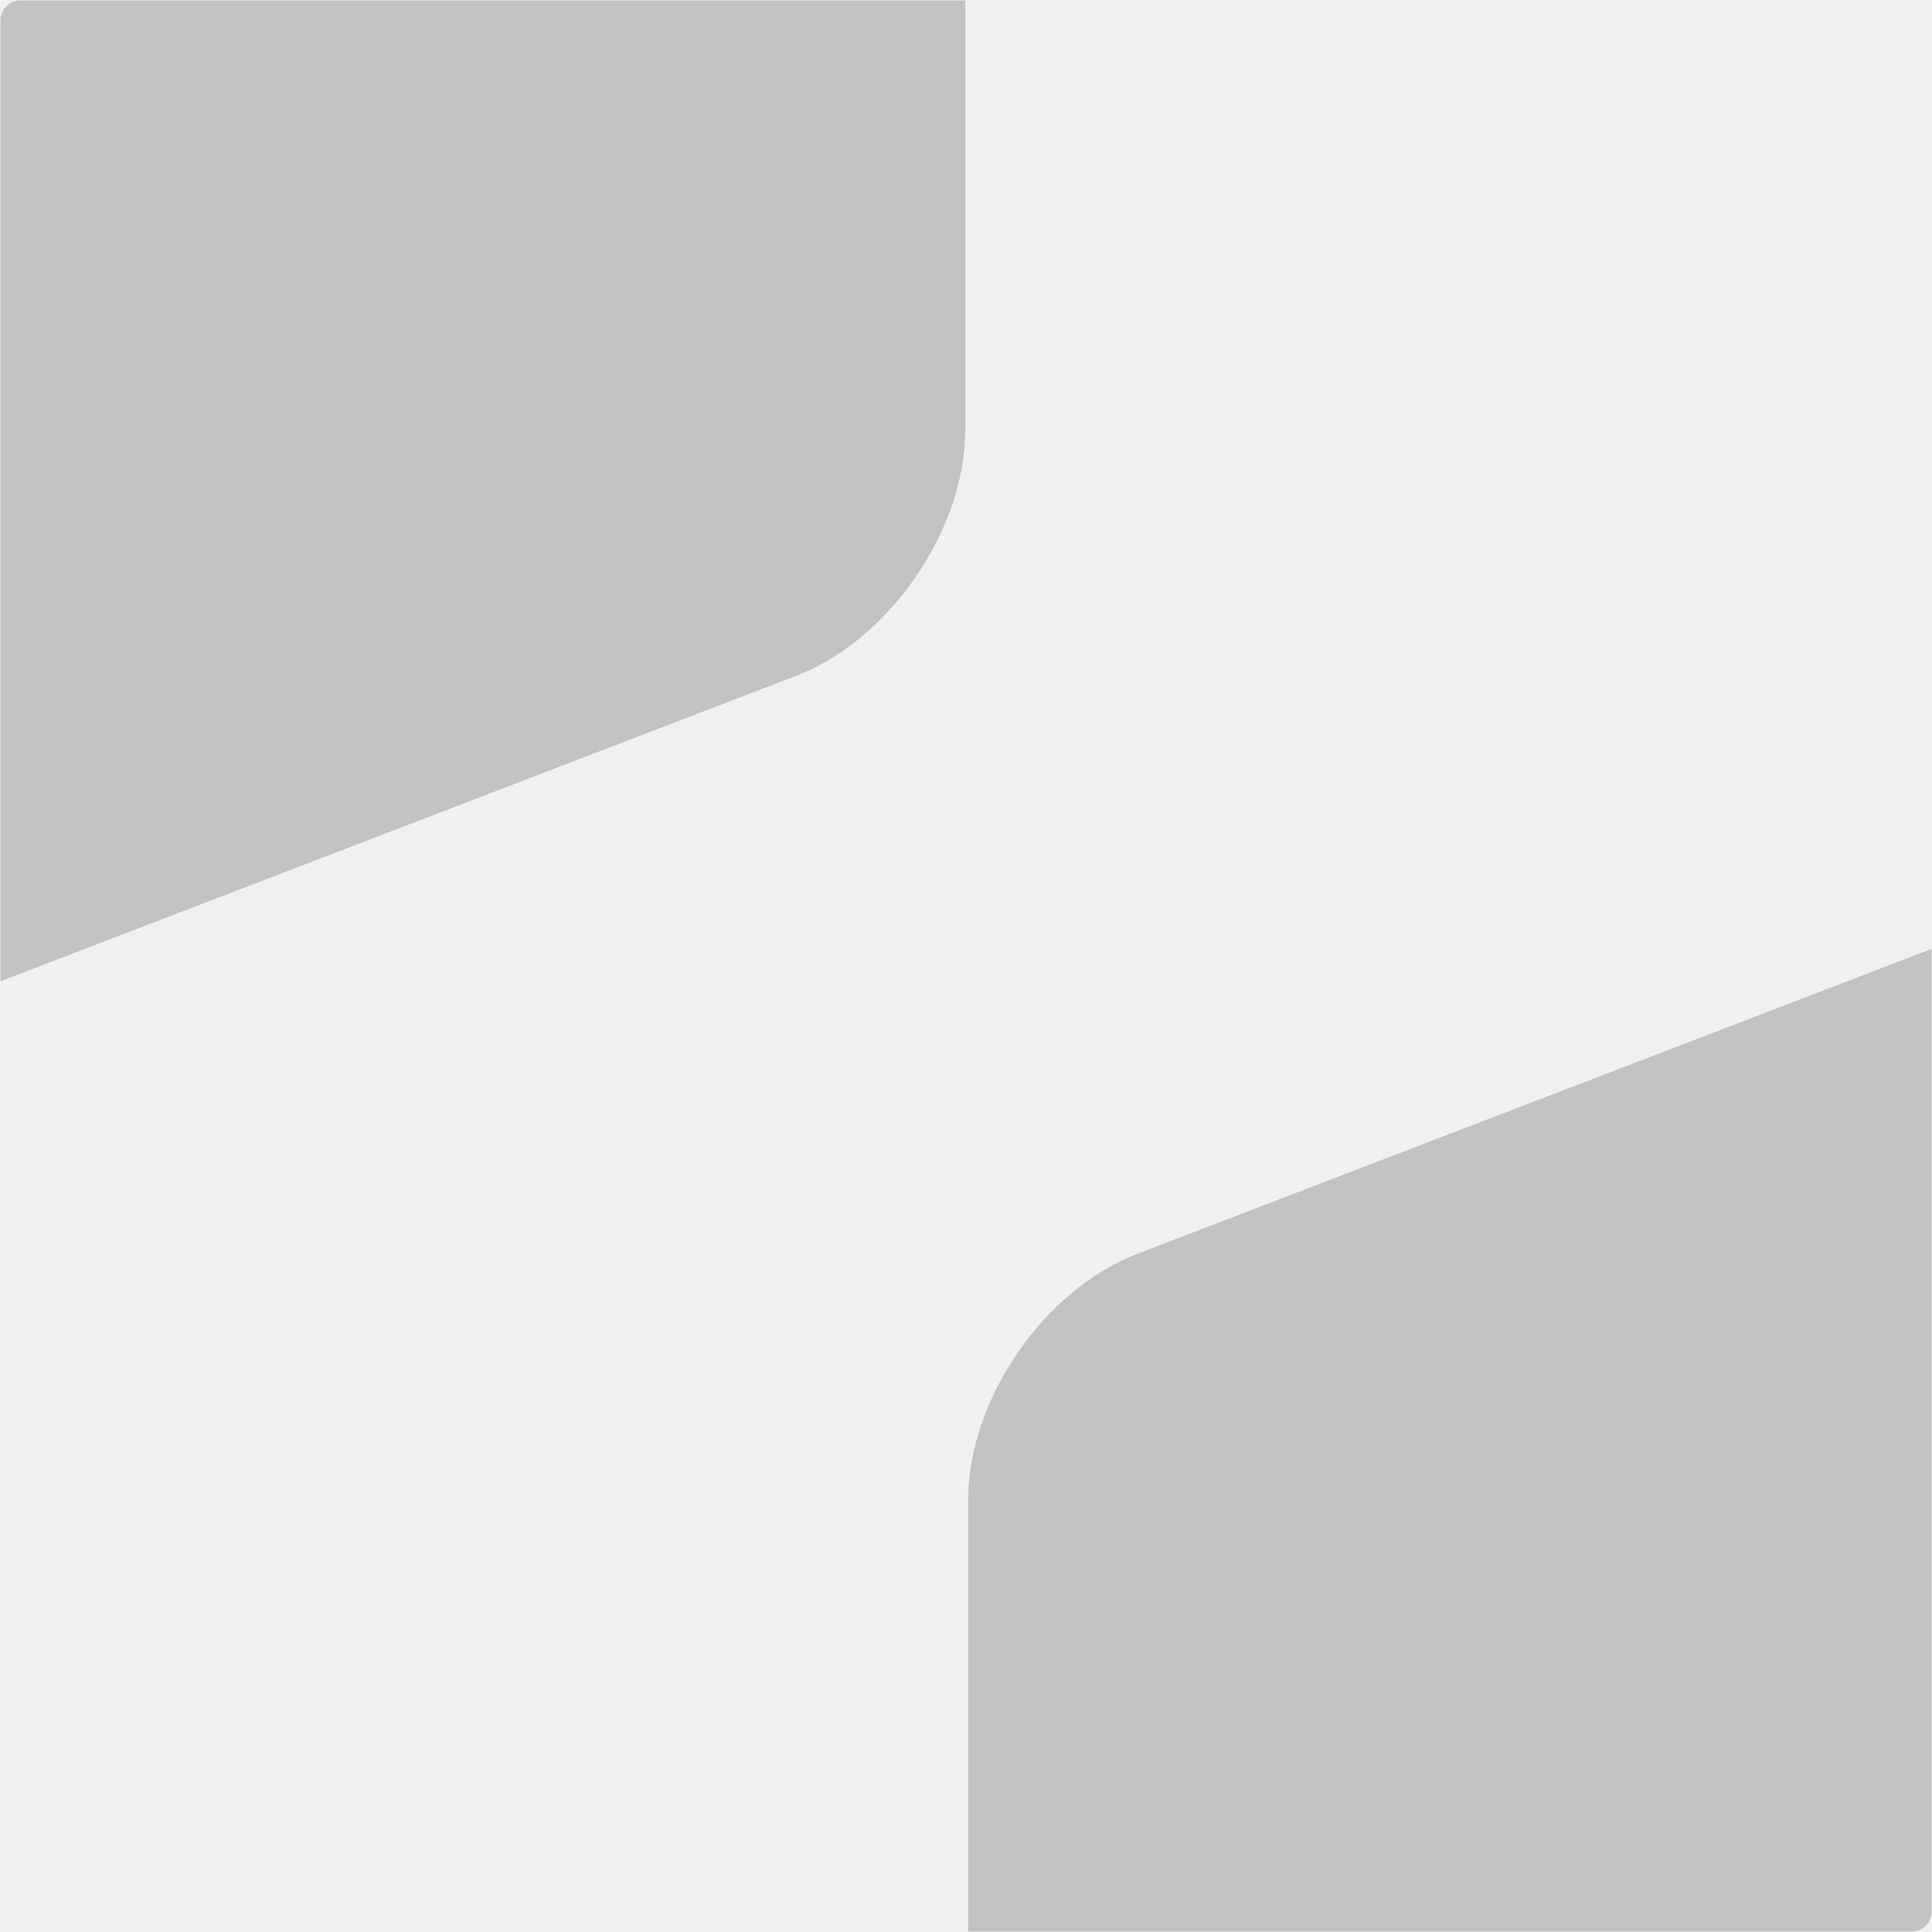
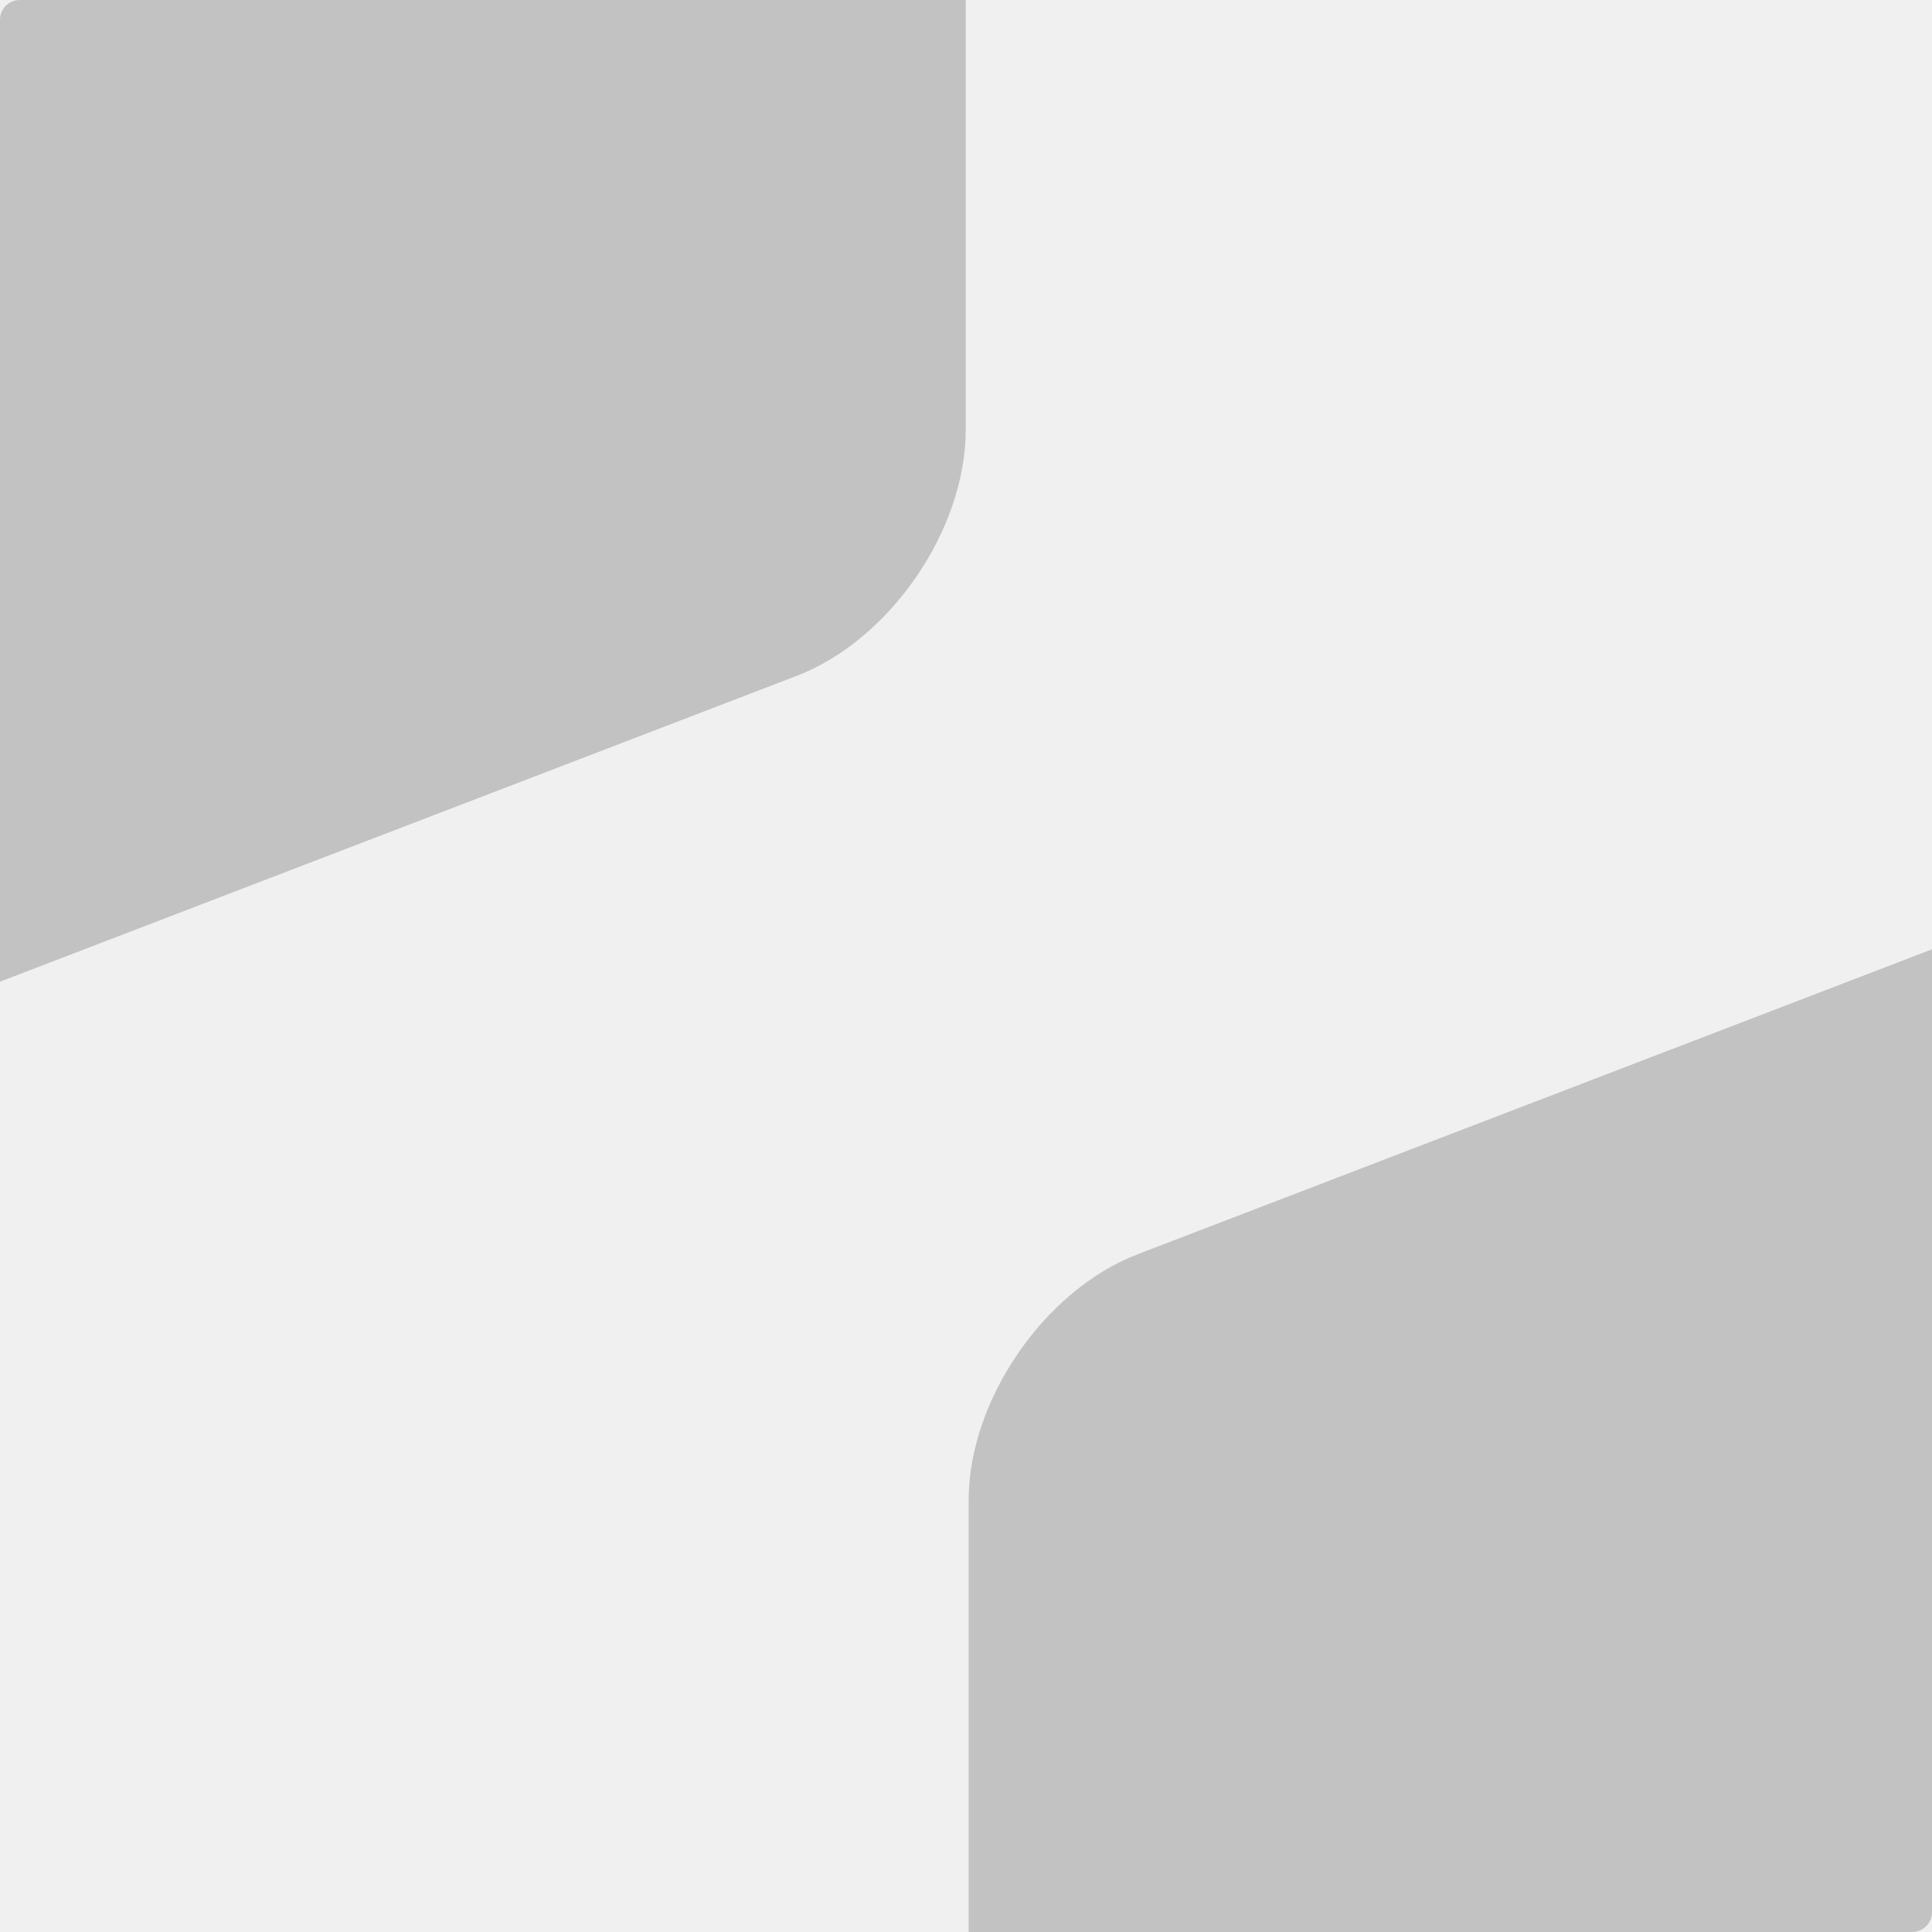
- <svg xmlns="http://www.w3.org/2000/svg" width="2049" height="2049" viewBox="0 0 2049 2049" fill="none">
+ <svg xmlns="http://www.w3.org/2000/svg" width="2048" height="2048" viewBox="0 0 2048 2048" fill="none">
  <g clip-path="url(#clip0_106_37)">
-     <rect width="2111.08" height="1303.62" rx="191.917" transform="matrix(-0.93358 0.358368 0 1 1023.68 -655.687)" fill="#151515" fill-opacity="0.21" />
-     <rect width="2111.08" height="1303.62" rx="191.917" transform="matrix(-0.93358 0.358368 0 1 2997.68 642.035)" fill="#151515" fill-opacity="0.21" />
+     <rect width="2111.08" height="1303.62" rx="191.917" transform="matrix(-0.93358 0.358368 0 1 1023.68 -655.946)" fill="#151515" fill-opacity="0.21" />
+     <rect width="2111.08" height="1303.62" rx="191.917" transform="matrix(-0.93358 0.358368 0 1 2997.68 641.776)" fill="#151515" fill-opacity="0.21" />
  </g>
  <defs>
    <clipPath id="clip0_106_37">
-       <rect width="2048" height="2048" rx="21" transform="matrix(-1 0 0 1 2048.5 0.5)" fill="white" />
+       <rect width="2048" height="2048" rx="21" transform="matrix(-1 0 0 1 2048 0)" fill="white" />
    </clipPath>
  </defs>
</svg>
